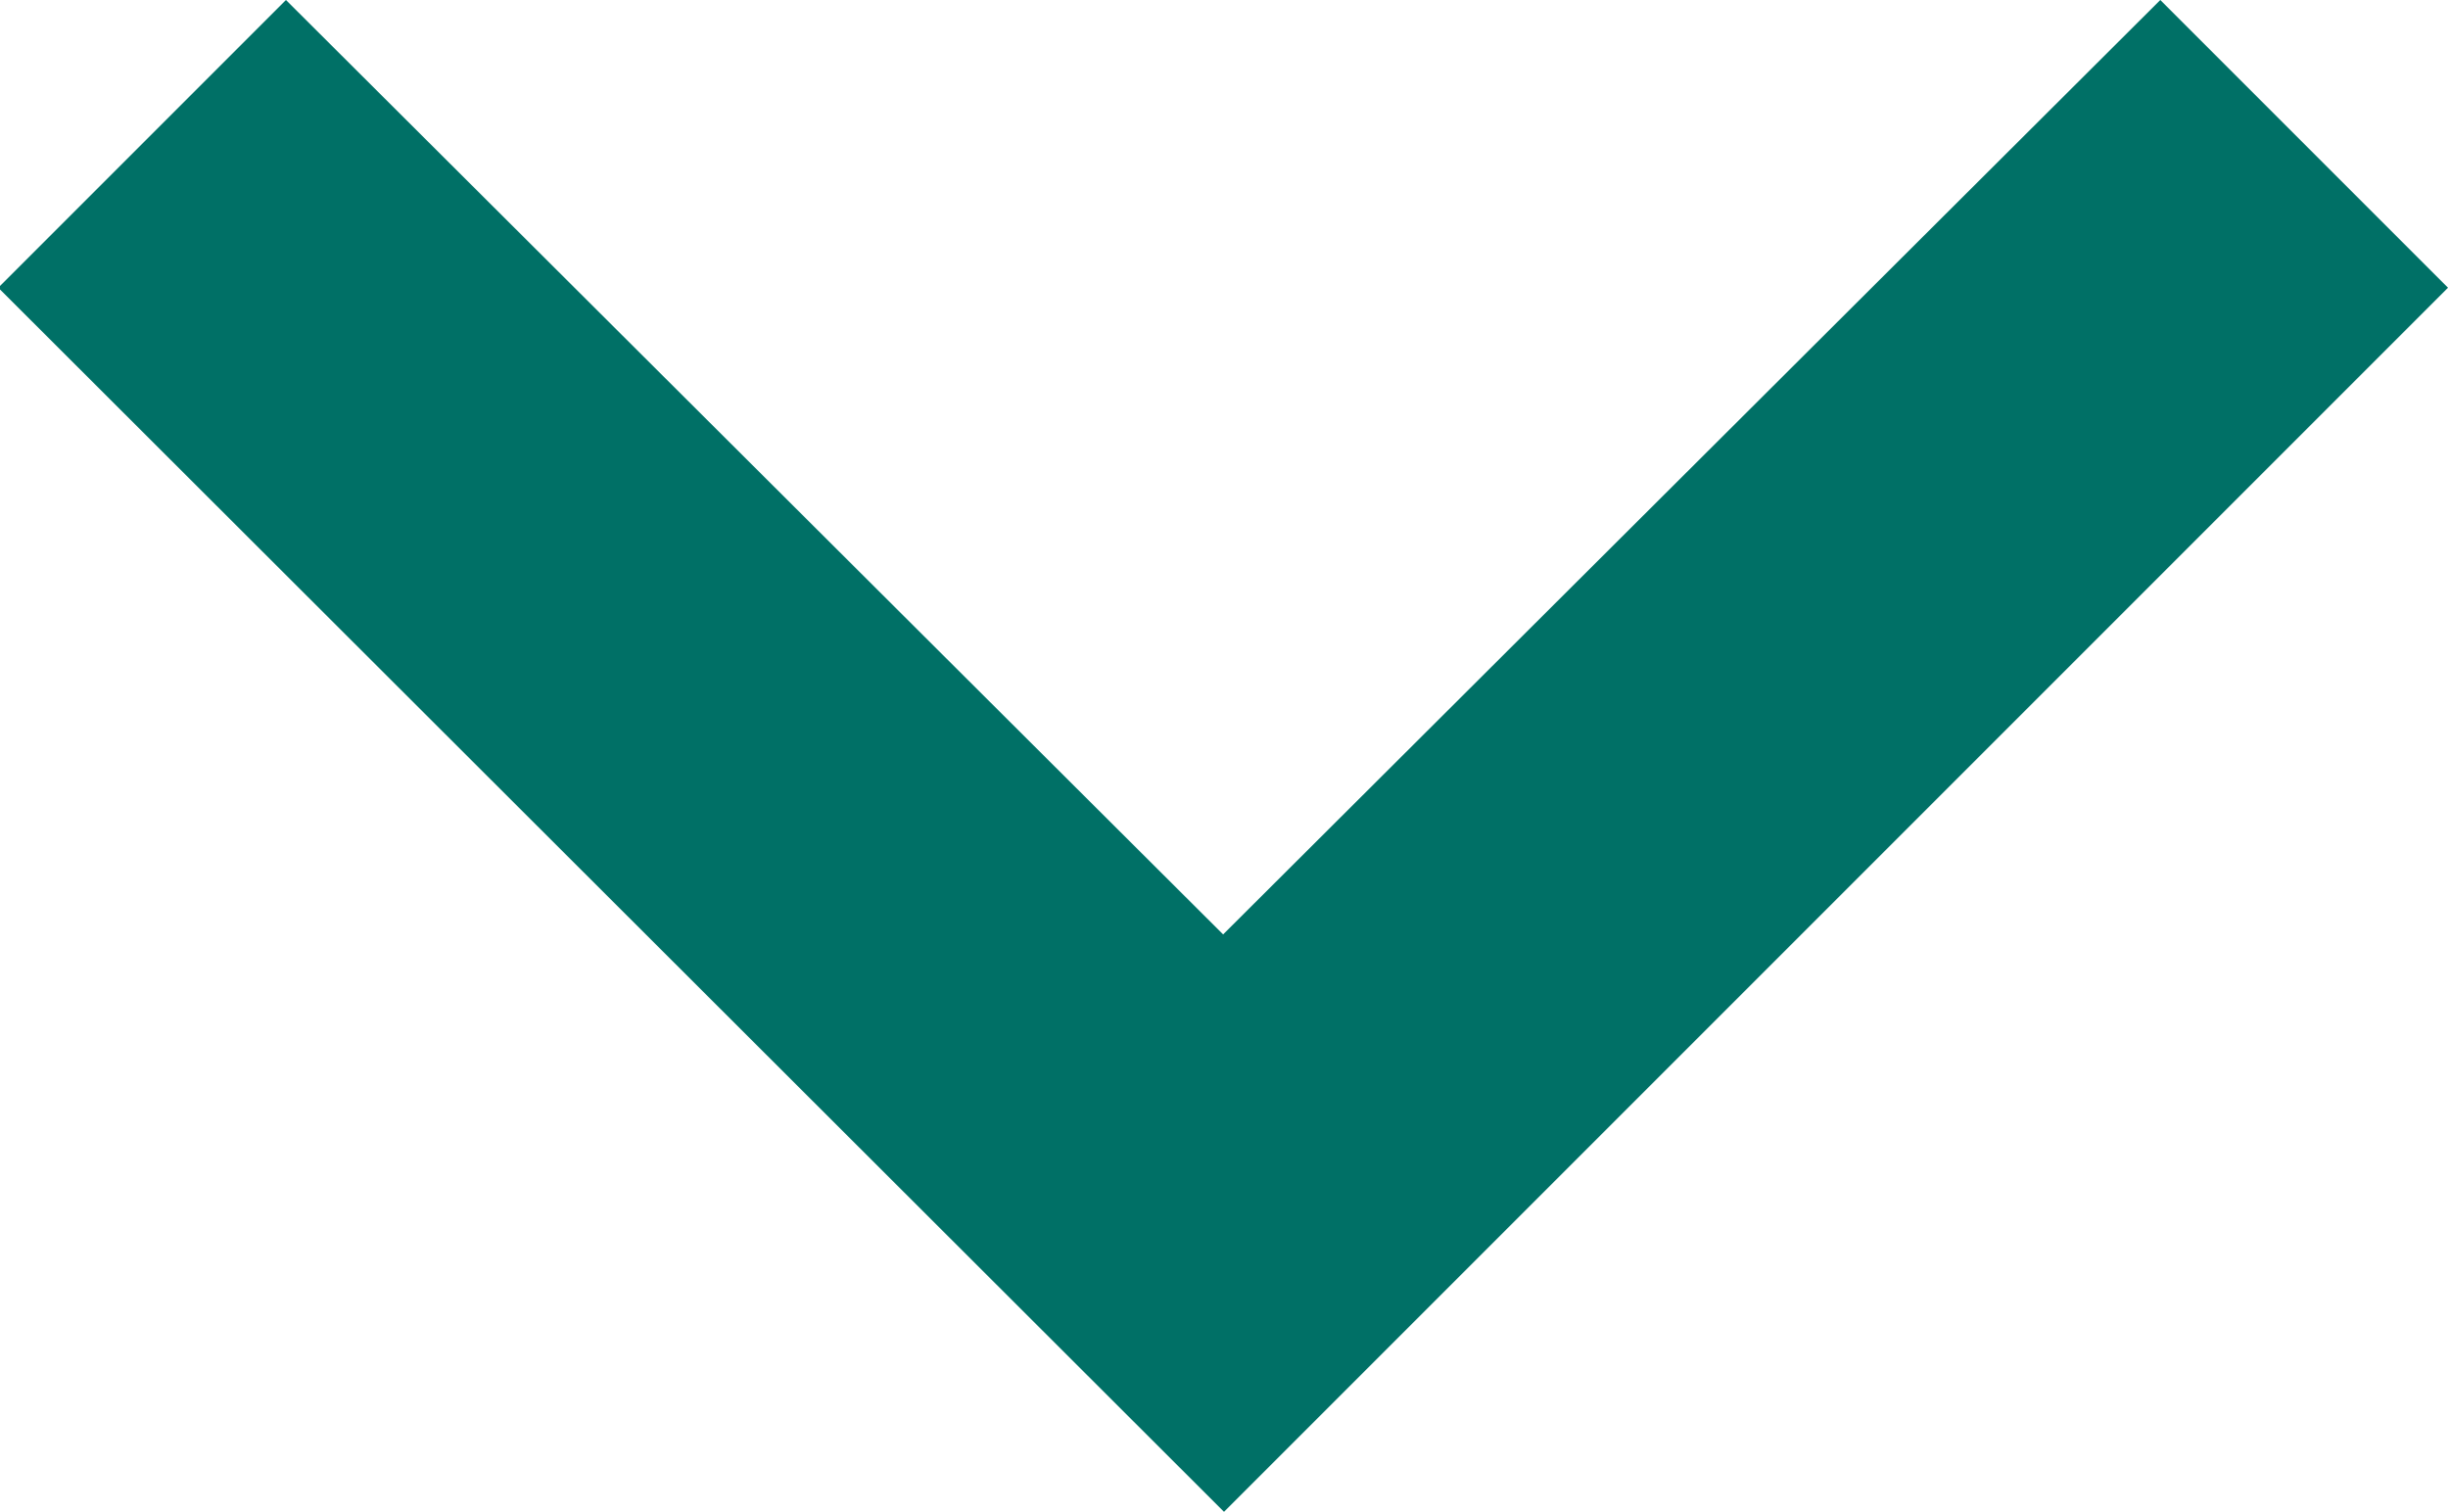
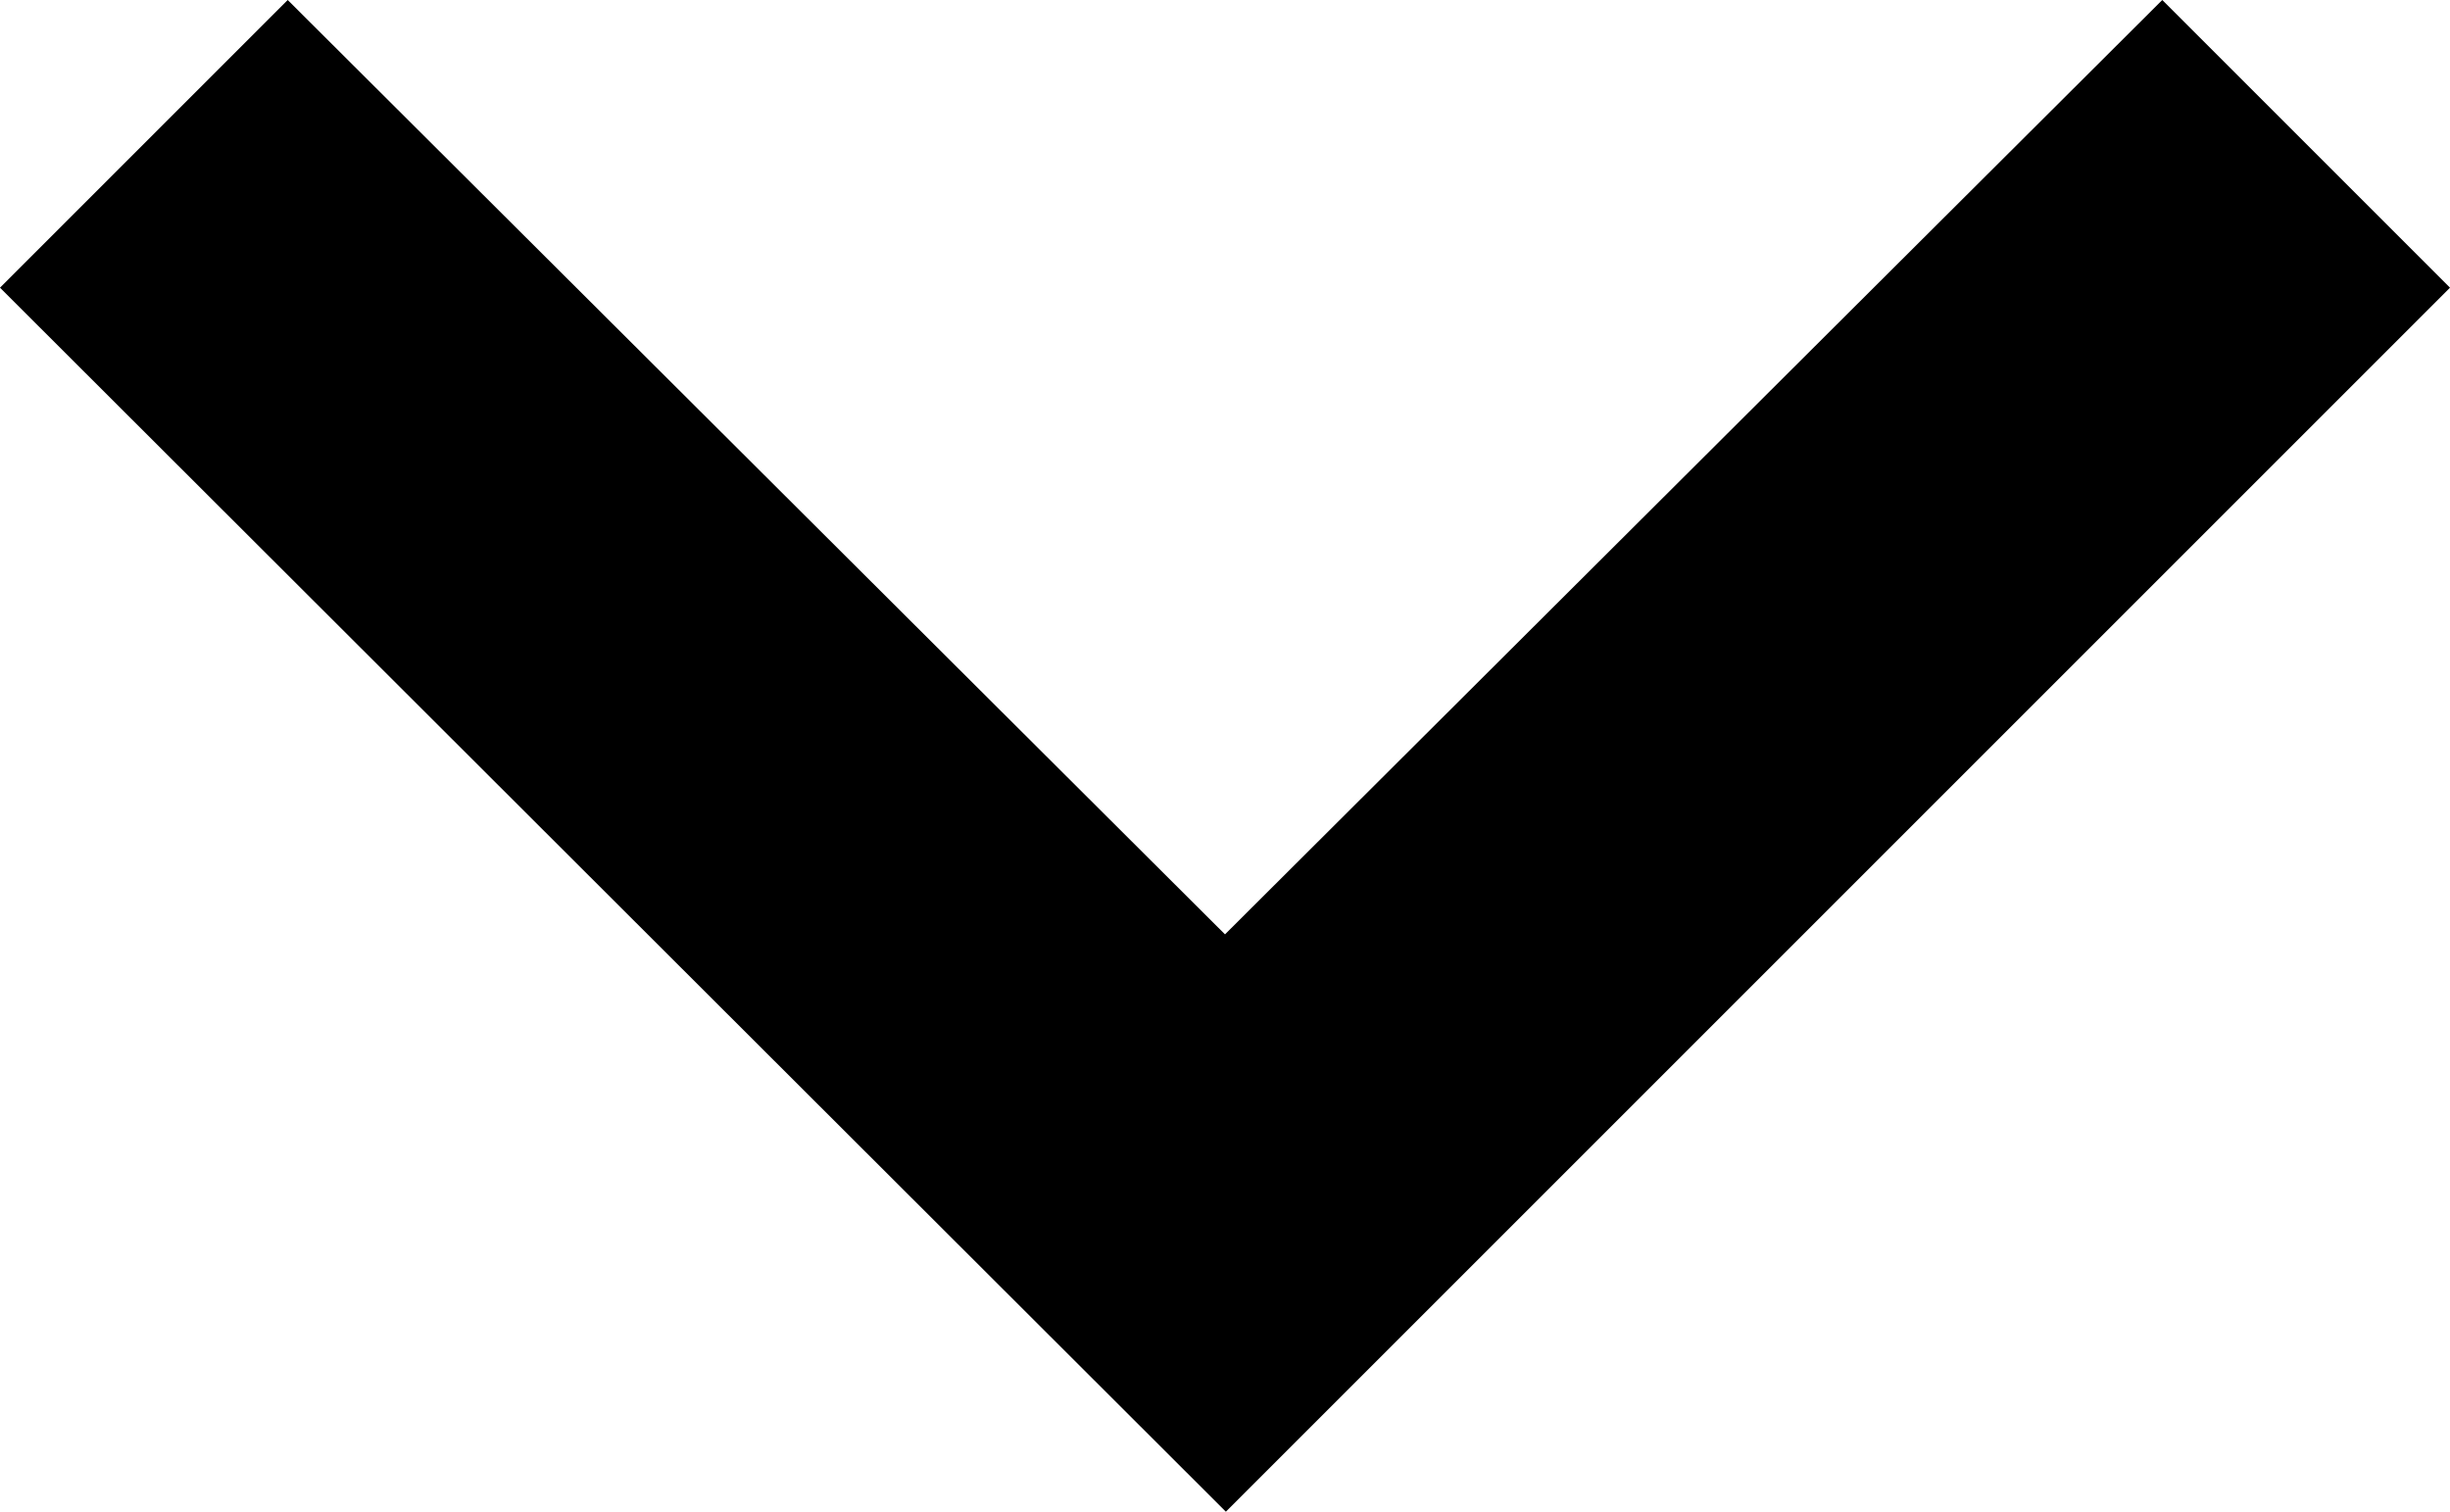
- <svg xmlns="http://www.w3.org/2000/svg" width="11.232" height="6.936" viewBox="0 0 11.232 6.936">
-   <path id="arr-down" d="M18.936,18.162l-4.287-4.3,4.287-4.3-1.32-1.32L12,13.866l5.616,5.616Z" transform="translate(-8.25 18.936) rotate(-90)" fill="#007066" />
+ <svg xmlns="http://www.w3.org/2000/svg" width="11.24" height="6.936" viewBox="0 0 11.24 6.936">
+   <path id="arr-down" d="M18.936,18.162l-4.287-4.3,4.287-4.3-1.32-1.32L12,13.866l5.616,5.616Z" transform="translate(-8.242 18.936) rotate(-90)" />
</svg>
